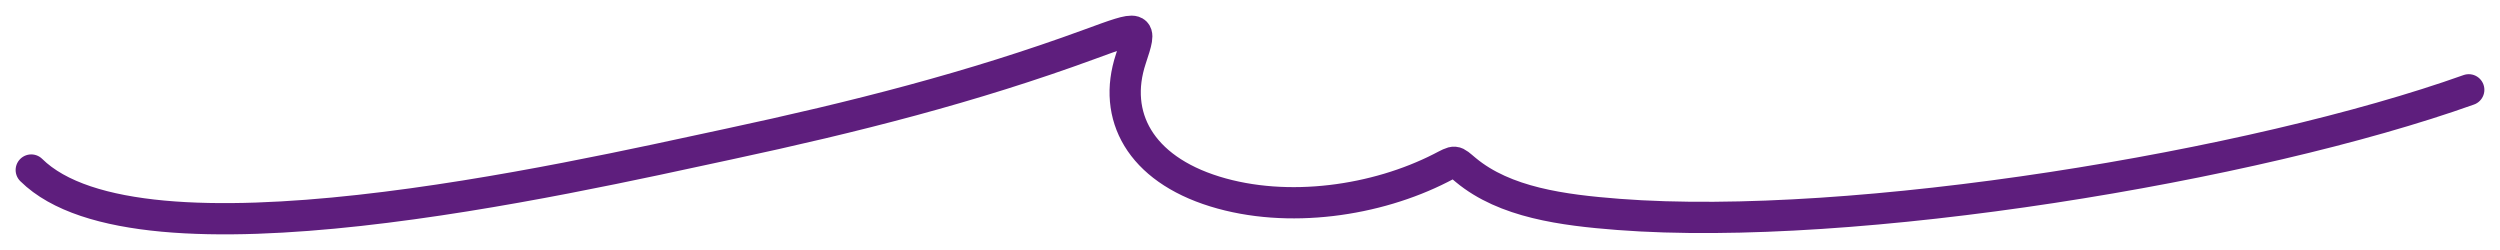
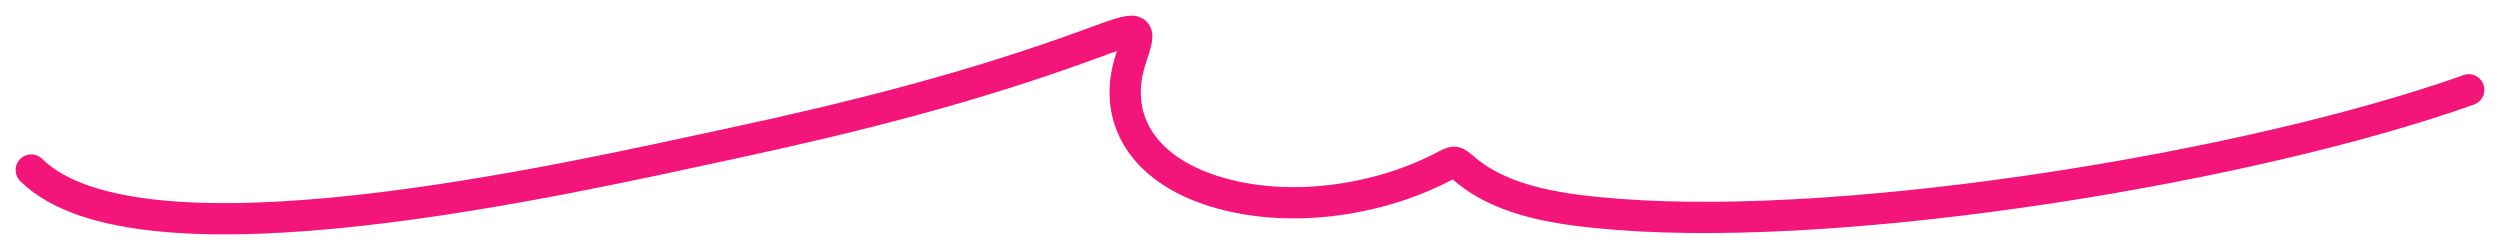
<svg xmlns="http://www.w3.org/2000/svg" width="80" height="8" viewBox="0 0 80 8" fill="none">
-   <path d="M1 5.441C4.478 8.872 18.089 5.732 23.313 4.612C27.354 3.745 31.098 2.798 34.855 1.421C36.529 0.808 36.551 0.786 36.187 1.884C35.583 3.709 36.488 5.389 38.872 6.127C41.223 6.855 44.055 6.421 46.102 5.377C46.6 5.123 46.518 5.12 46.905 5.441C48.16 6.483 50.01 6.723 51.788 6.861C59.336 7.443 72.154 5.317 79 2.874" stroke="#5e1e7d" stroke-linecap="round" />
+   <path d="M1 5.441C4.478 8.872 18.089 5.732 23.313 4.612C27.354 3.745 31.098 2.798 34.855 1.421C36.529 0.808 36.551 0.786 36.187 1.884C35.583 3.709 36.488 5.389 38.872 6.127C41.223 6.855 44.055 6.421 46.102 5.377C46.6 5.123 46.518 5.12 46.905 5.441C48.16 6.483 50.01 6.723 51.788 6.861C59.336 7.443 72.154 5.317 79 2.874" stroke="#f4157b" stroke-linecap="round" />
</svg>
